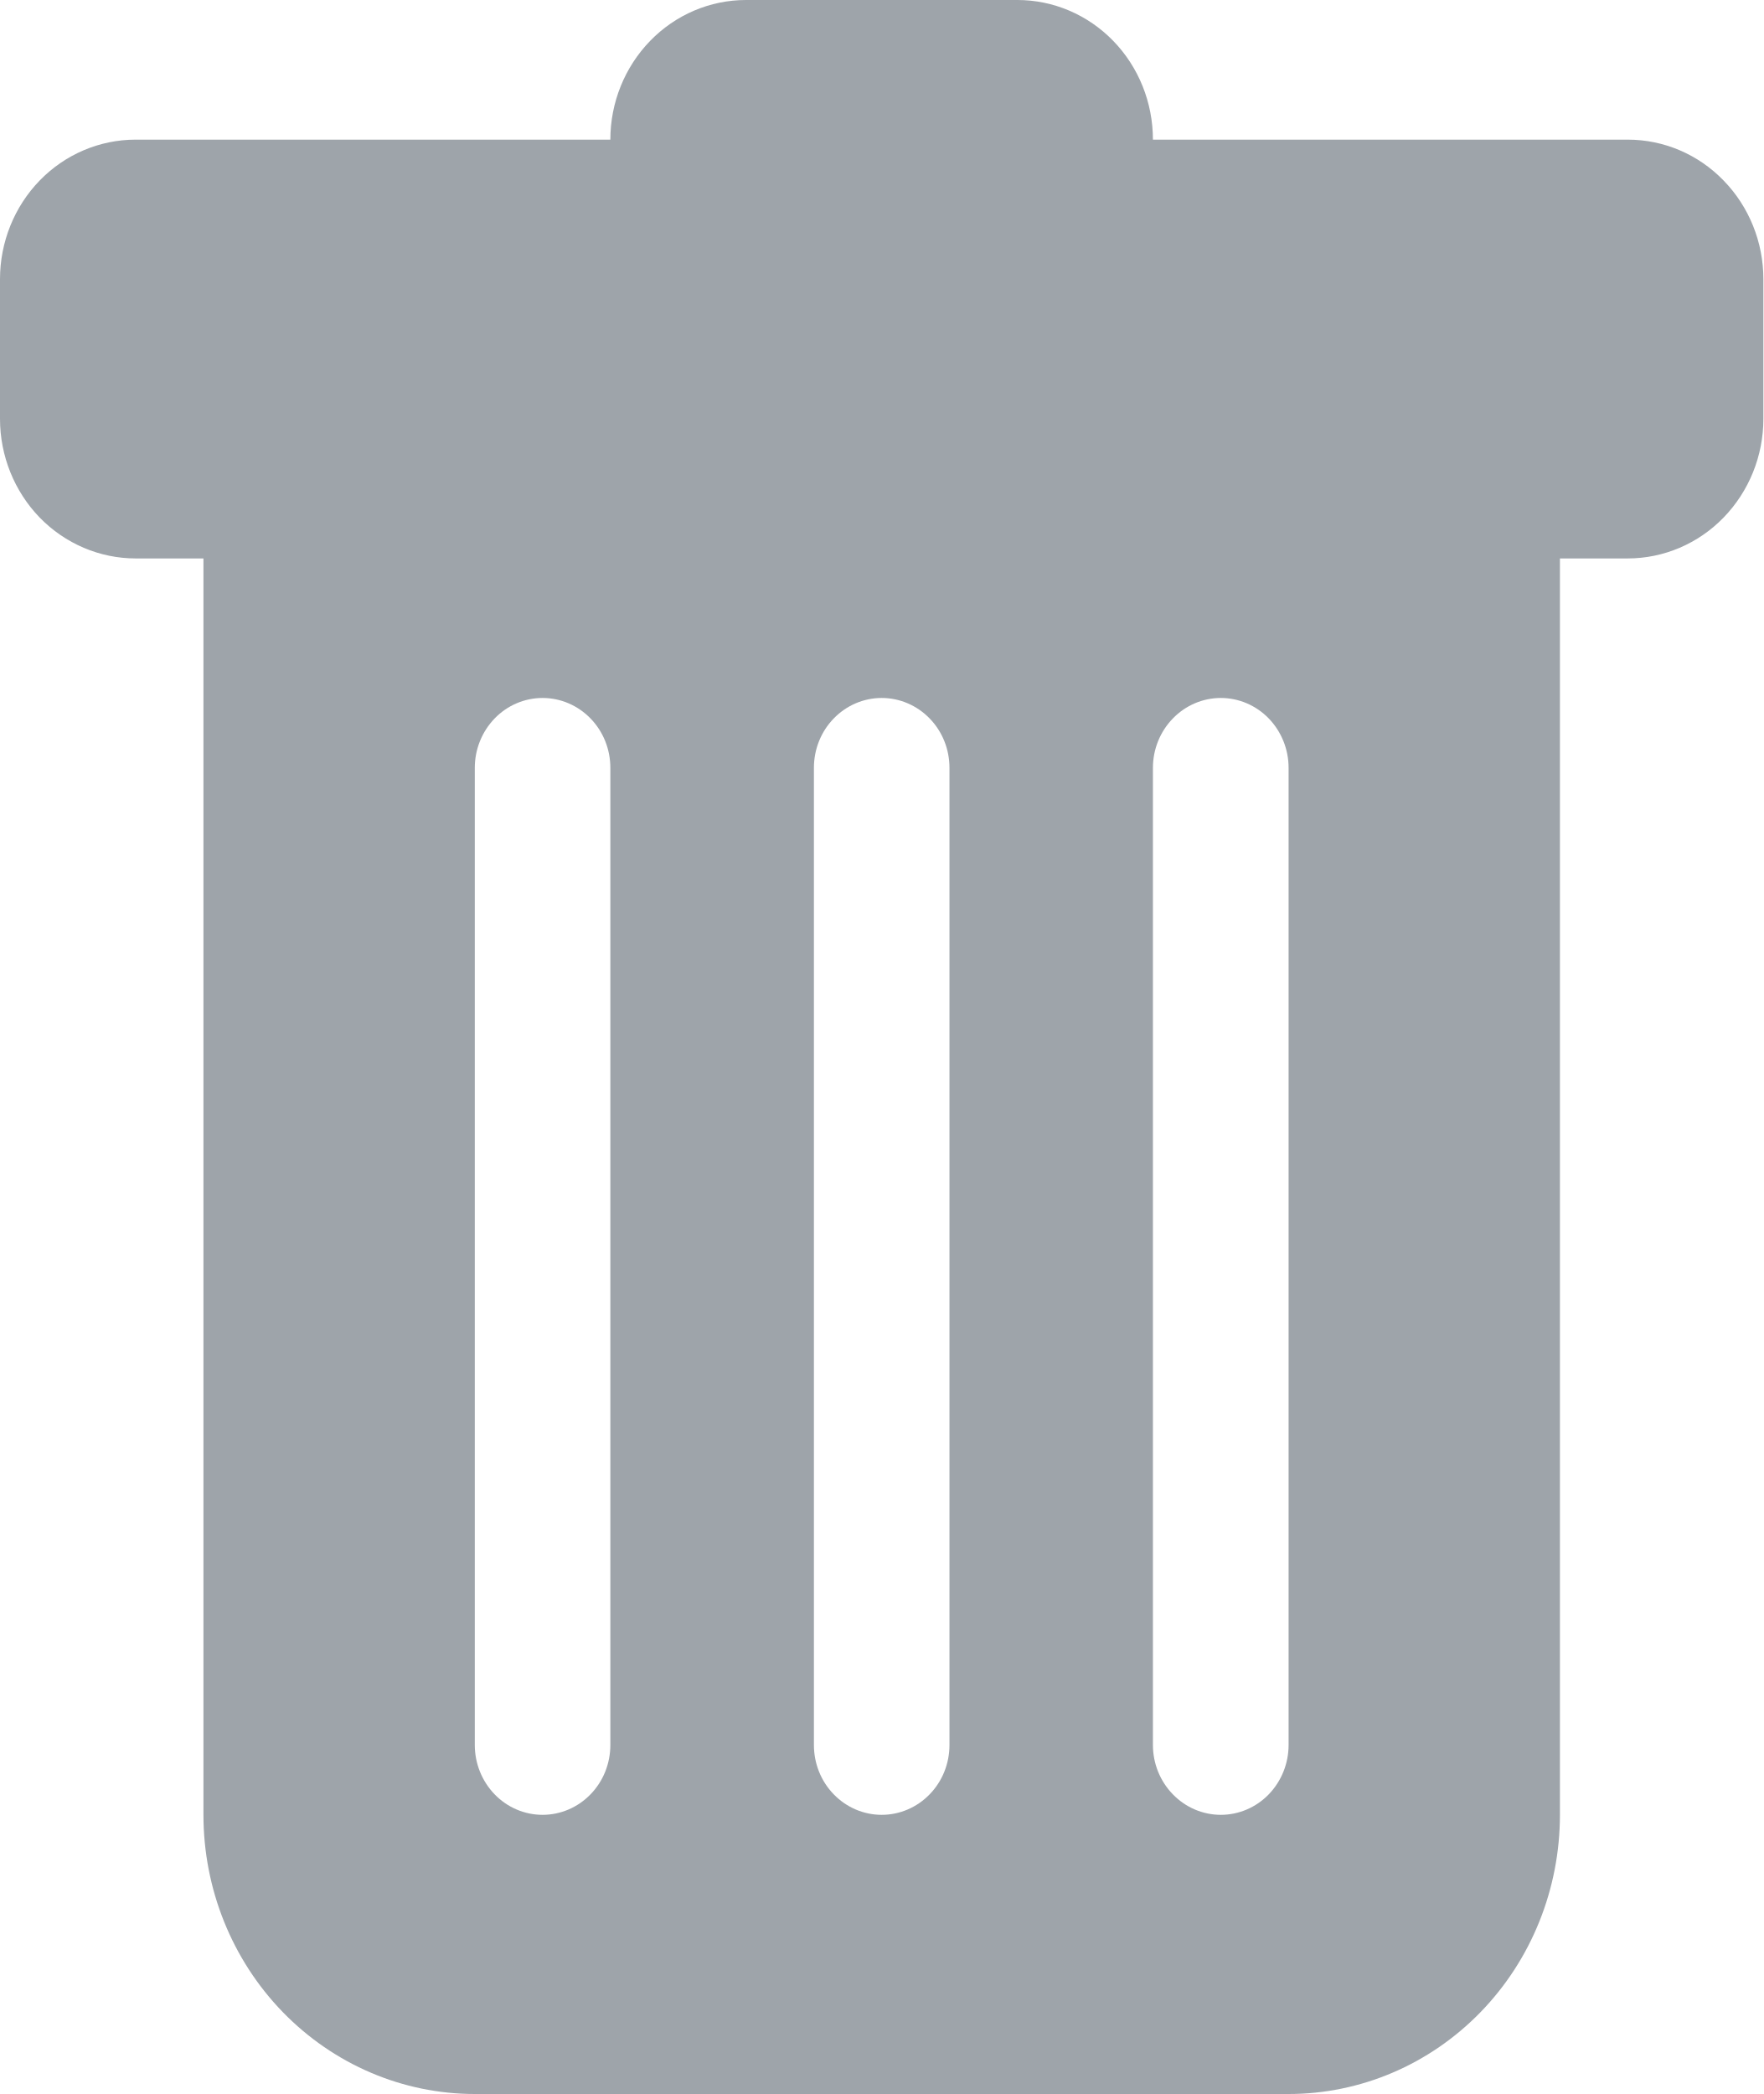
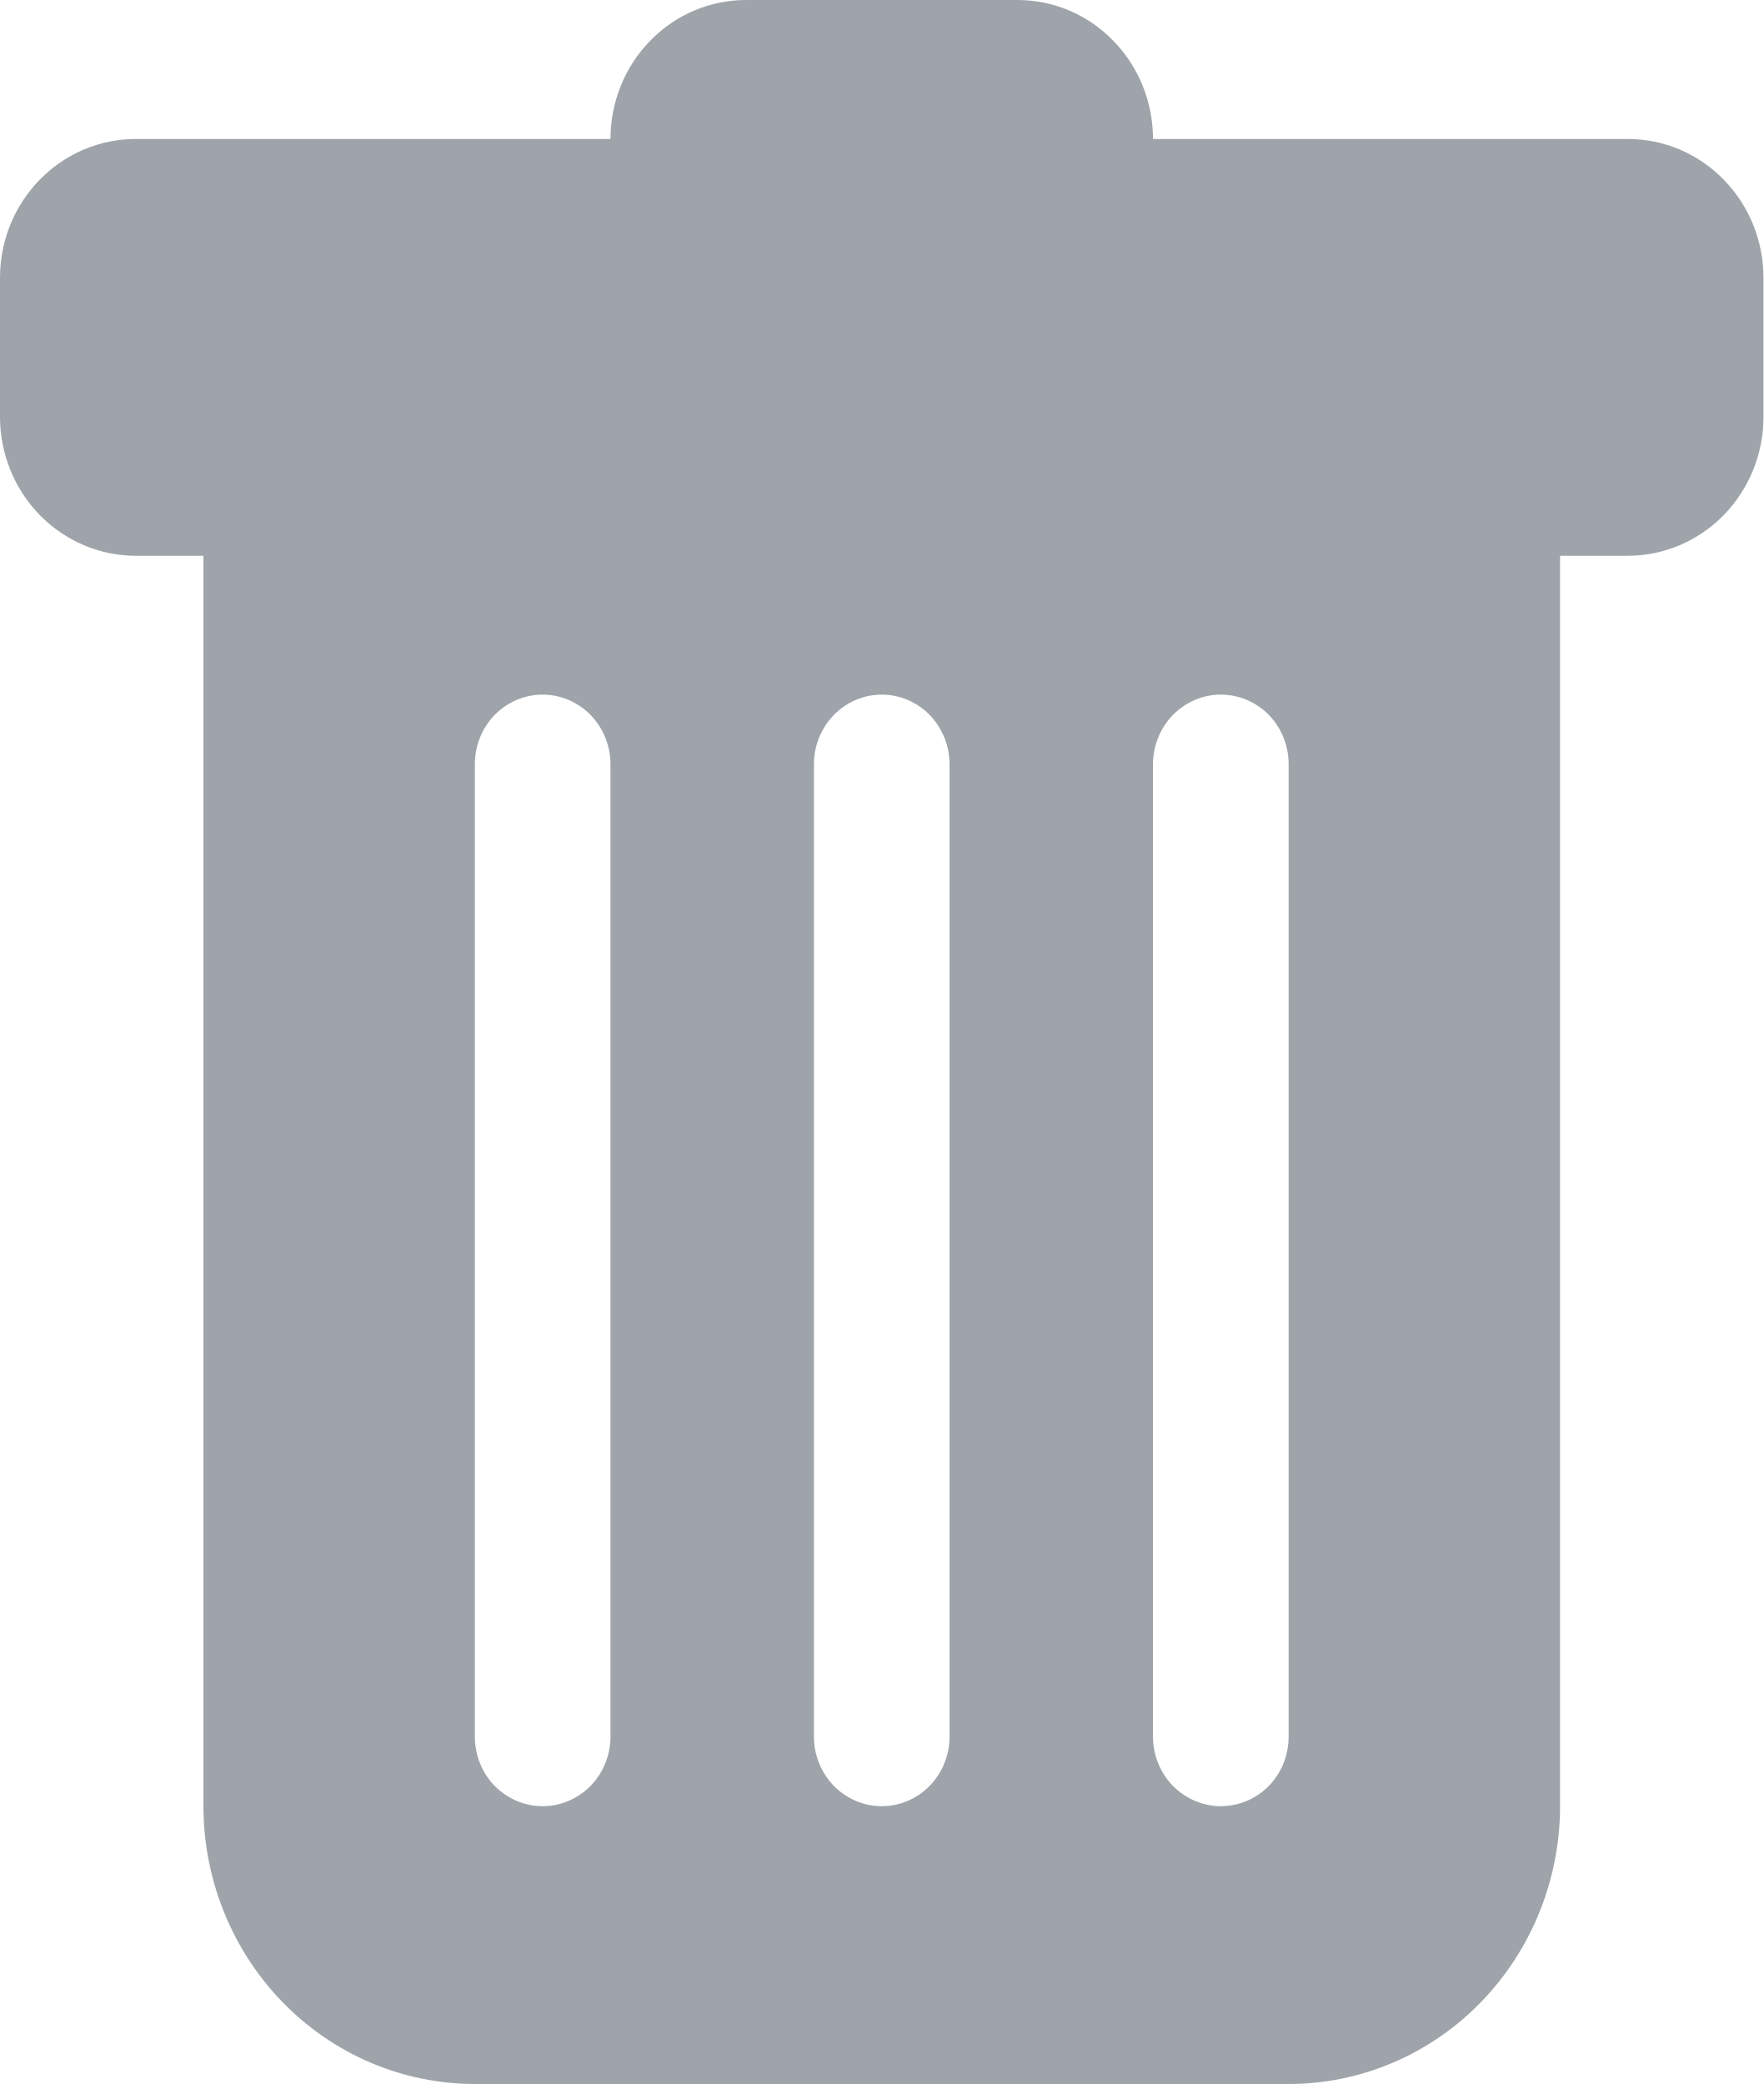
- <svg xmlns="http://www.w3.org/2000/svg" width="16" height="19" viewBox="0 0 16 19" fill="none">
-   <path d="M1.231 1.267C0.904 1.267 0.591 1.4 0.36 1.638C0.13 1.875 0 2.197 0 2.533V3.8C0 4.136 0.13 4.458 0.36 4.696C0.591 4.933 0.904 5.067 1.231 5.067H1.846V16.467C1.846 17.139 2.105 17.783 2.567 18.258C3.029 18.733 3.655 19 4.308 19H11.692C12.345 19 12.971 18.733 13.433 18.258C13.895 17.783 14.154 17.139 14.154 16.467V5.067H14.769C15.096 5.067 15.409 4.933 15.639 4.696C15.87 4.458 16 4.136 16 3.8V2.533C16 2.197 15.87 1.875 15.639 1.638C15.409 1.4 15.096 1.267 14.769 1.267H10.461C10.461 0.931 10.332 0.609 10.101 0.371C9.87 0.133 9.557 0 9.231 0L6.769 0C6.443 0 6.13 0.133 5.899 0.371C5.668 0.609 5.538 0.931 5.538 1.267H1.231ZM4.923 6.333C5.086 6.333 5.243 6.4 5.358 6.519C5.474 6.638 5.538 6.799 5.538 6.967V15.833C5.538 16.001 5.474 16.162 5.358 16.281C5.243 16.4 5.086 16.467 4.923 16.467C4.76 16.467 4.603 16.4 4.488 16.281C4.373 16.162 4.308 16.001 4.308 15.833V6.967C4.308 6.799 4.373 6.638 4.488 6.519C4.603 6.4 4.76 6.333 4.923 6.333ZM8 6.333C8.163 6.333 8.32 6.4 8.435 6.519C8.551 6.638 8.615 6.799 8.615 6.967V15.833C8.615 16.001 8.551 16.162 8.435 16.281C8.32 16.4 8.163 16.467 8 16.467C7.837 16.467 7.68 16.4 7.565 16.281C7.449 16.162 7.385 16.001 7.385 15.833V6.967C7.385 6.799 7.449 6.638 7.565 6.519C7.68 6.4 7.837 6.333 8 6.333ZM11.692 6.967V15.833C11.692 16.001 11.627 16.162 11.512 16.281C11.397 16.4 11.24 16.467 11.077 16.467C10.914 16.467 10.757 16.4 10.642 16.281C10.526 16.162 10.461 16.001 10.461 15.833V6.967C10.461 6.799 10.526 6.638 10.642 6.519C10.757 6.4 10.914 6.333 11.077 6.333C11.24 6.333 11.397 6.4 11.512 6.519C11.627 6.638 11.692 6.799 11.692 6.967Z" fill="#9EA4AA" />
+ <svg xmlns="http://www.w3.org/2000/svg" width="11" height="13" viewBox="0 0 11 13" fill="none">
+   <path d="M0.846 0.867C0.622 0.867 0.407 0.958 0.248 1.121C0.089 1.283 0 1.503 0 1.733V2.6C0 2.83 0.089 3.05 0.248 3.213C0.407 3.375 0.622 3.467 0.846 3.467H1.269V11.267C1.269 11.726 1.448 12.167 1.765 12.492C2.082 12.817 2.513 13 2.962 13H8.038C8.487 13 8.918 12.817 9.235 12.492C9.552 12.167 9.731 11.726 9.731 11.267V3.467H10.154C10.378 3.467 10.594 3.375 10.752 3.213C10.911 3.05 11 2.83 11 2.6V1.733C11 1.503 10.911 1.283 10.752 1.121C10.594 0.958 10.378 0.867 10.154 0.867H7.192C7.192 0.637 7.103 0.416 6.944 0.254C6.786 0.091 6.571 0 6.346 0L4.654 0C4.429 0 4.214 0.091 4.056 0.254C3.897 0.416 3.808 0.637 3.808 0.867H0.846ZM3.385 4.333C3.497 4.333 3.604 4.379 3.684 4.46C3.763 4.542 3.808 4.652 3.808 4.767V10.833C3.808 10.948 3.763 11.059 3.684 11.14C3.604 11.221 3.497 11.267 3.385 11.267C3.272 11.267 3.165 11.221 3.085 11.14C3.006 11.059 2.962 10.948 2.962 10.833V4.767C2.962 4.652 3.006 4.542 3.085 4.46C3.165 4.379 3.272 4.333 3.385 4.333ZM5.5 4.333C5.612 4.333 5.72 4.379 5.799 4.46C5.878 4.542 5.923 4.652 5.923 4.767V10.833C5.923 10.948 5.878 11.059 5.799 11.14C5.72 11.221 5.612 11.267 5.5 11.267C5.388 11.267 5.28 11.221 5.201 11.14C5.122 11.059 5.077 10.948 5.077 10.833V4.767C5.077 4.652 5.122 4.542 5.201 4.46C5.28 4.379 5.388 4.333 5.5 4.333ZM8.038 4.767V10.833C8.038 10.948 7.994 11.059 7.915 11.14C7.835 11.221 7.728 11.267 7.615 11.267C7.503 11.267 7.396 11.221 7.316 11.14C7.237 11.059 7.192 10.948 7.192 10.833V4.767C7.192 4.652 7.237 4.542 7.316 4.46C7.396 4.379 7.503 4.333 7.615 4.333C7.728 4.333 7.835 4.379 7.915 4.46C7.994 4.542 8.038 4.652 8.038 4.767Z" fill="#9EA4AA" />
</svg>
